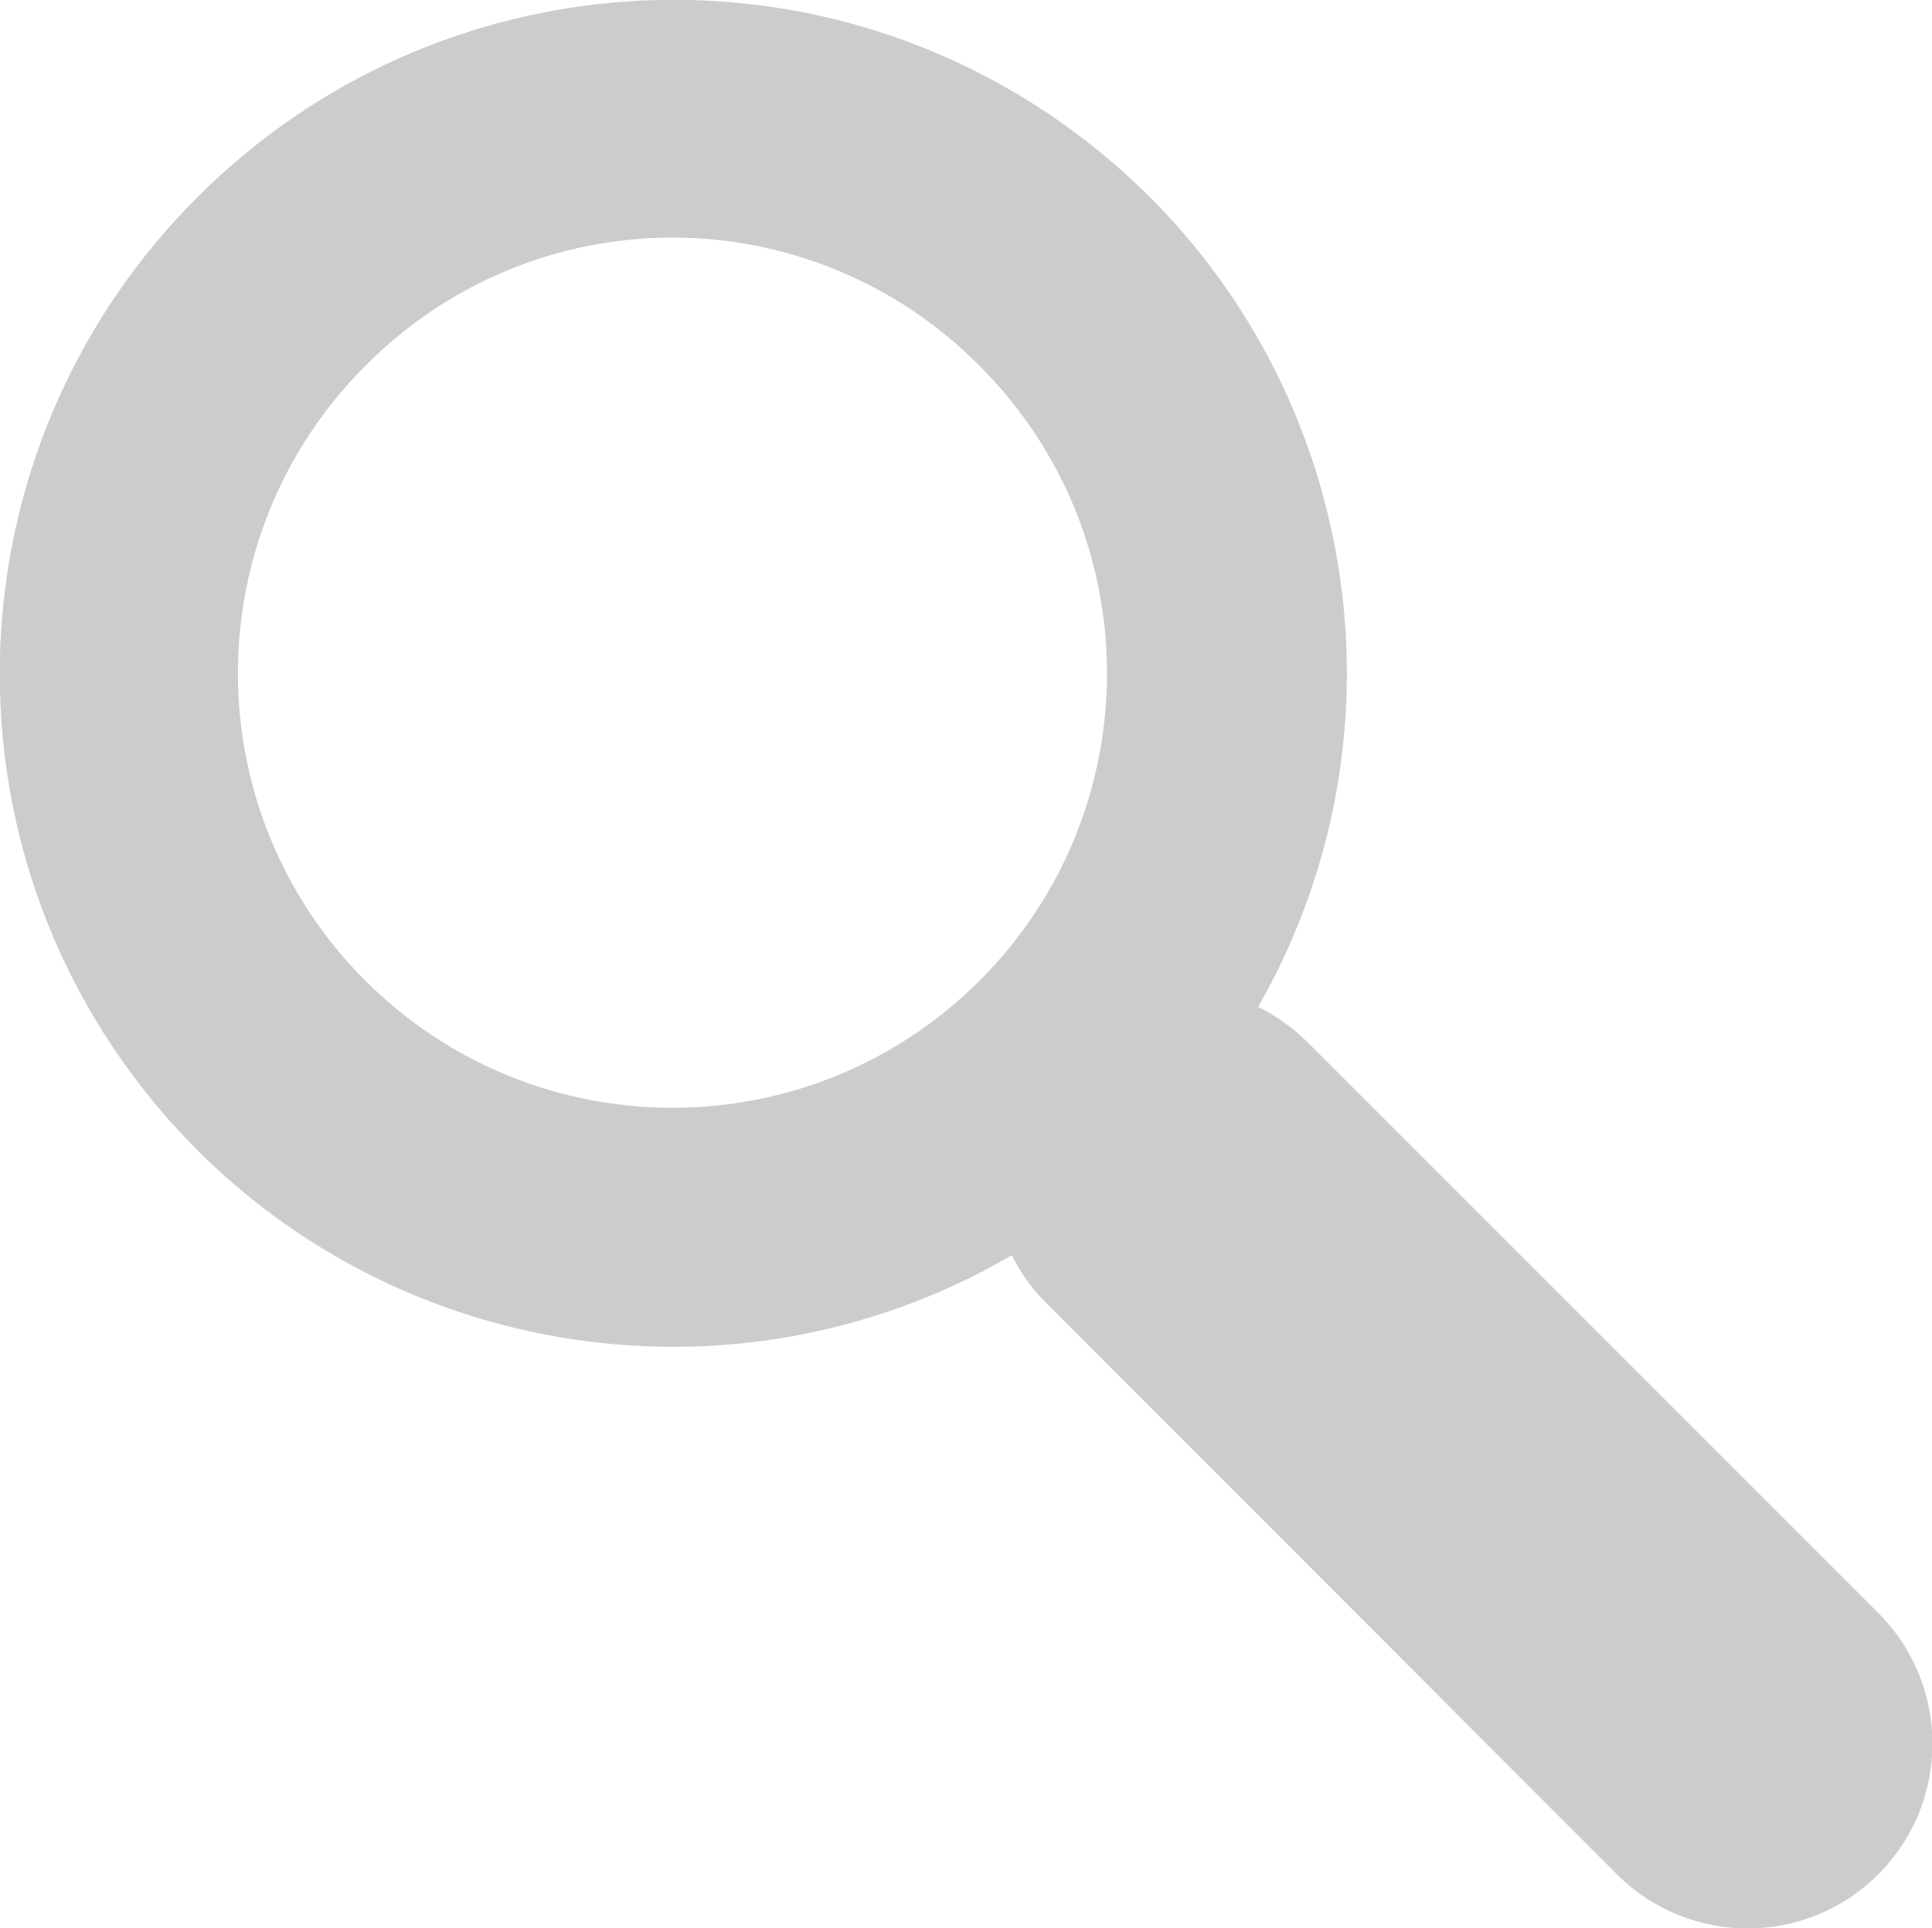
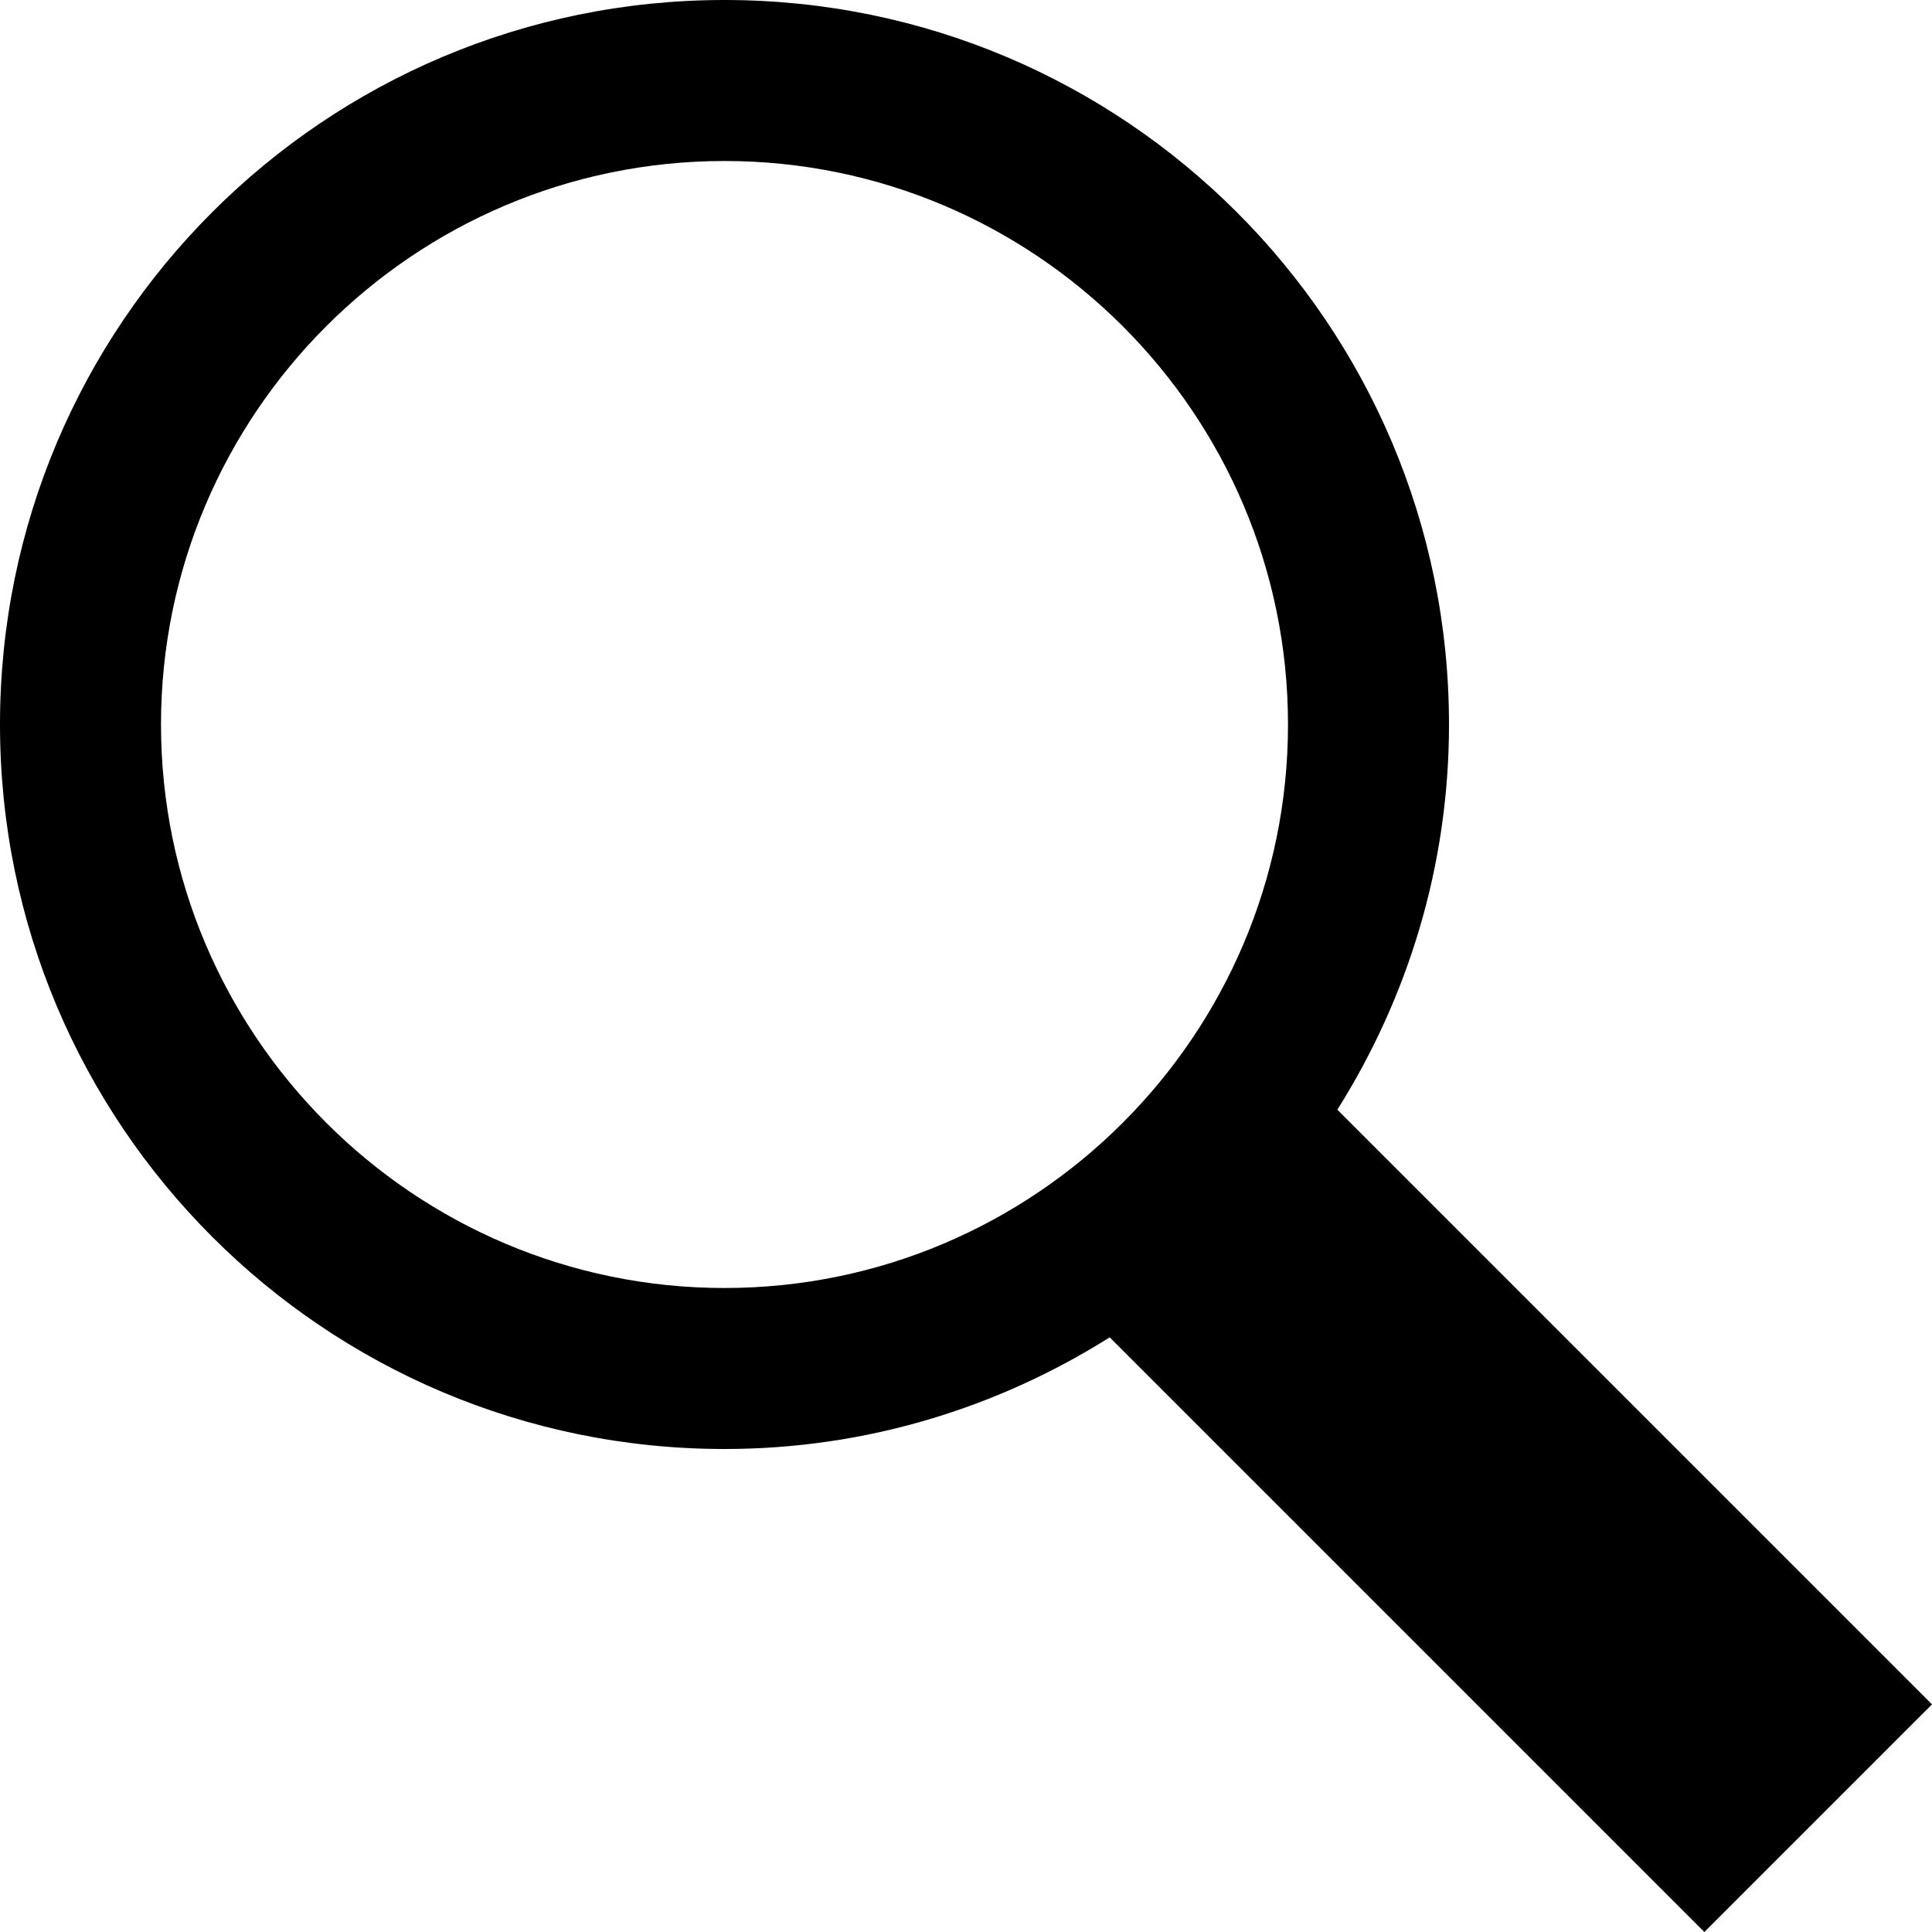
- <svg xmlns="http://www.w3.org/2000/svg" viewBox="0 0 27.61 27.55">
-   <defs>
-     <style>.cls-1{fill:#ccc;}</style>
-   </defs>
-   <g id="Layer_2" data-name="Layer 2">
-     <g id="Desktop">
-       <path class="cls-1" d="M2.82,2.82A9.62,9.62,0,0,0,14.46,17.94a2.53,2.53,0,0,0,.5.69l8.15,8.16a2.64,2.64,0,1,0,3.73-3.74L18.69,14.9a2.72,2.72,0,0,0-.71-.51A9.62,9.62,0,0,0,2.82,2.82ZM14,5.23a6.21,6.21,0,1,1-8.78,0A6.17,6.17,0,0,1,14,5.23Z" />
-     </g>
-   </g>
+ <svg xmlns="http://www.w3.org/2000/svg" width="24" height="24" viewBox="0 0 24 24">
+   <path d="M21.172 24l-7.387-7.387c-1.388.874-3.024 1.387-4.785 1.387-4.971 0-9-4.029-9-9s4.029-9 9-9 9 4.029 9 9c0 1.761-.514 3.398-1.387 4.785l7.387 7.387-2.828 2.828zm-12.172-8c3.859 0 7-3.14 7-7s-3.141-7-7-7-7 3.14-7 7 3.141 7 7 7z" />
</svg>
